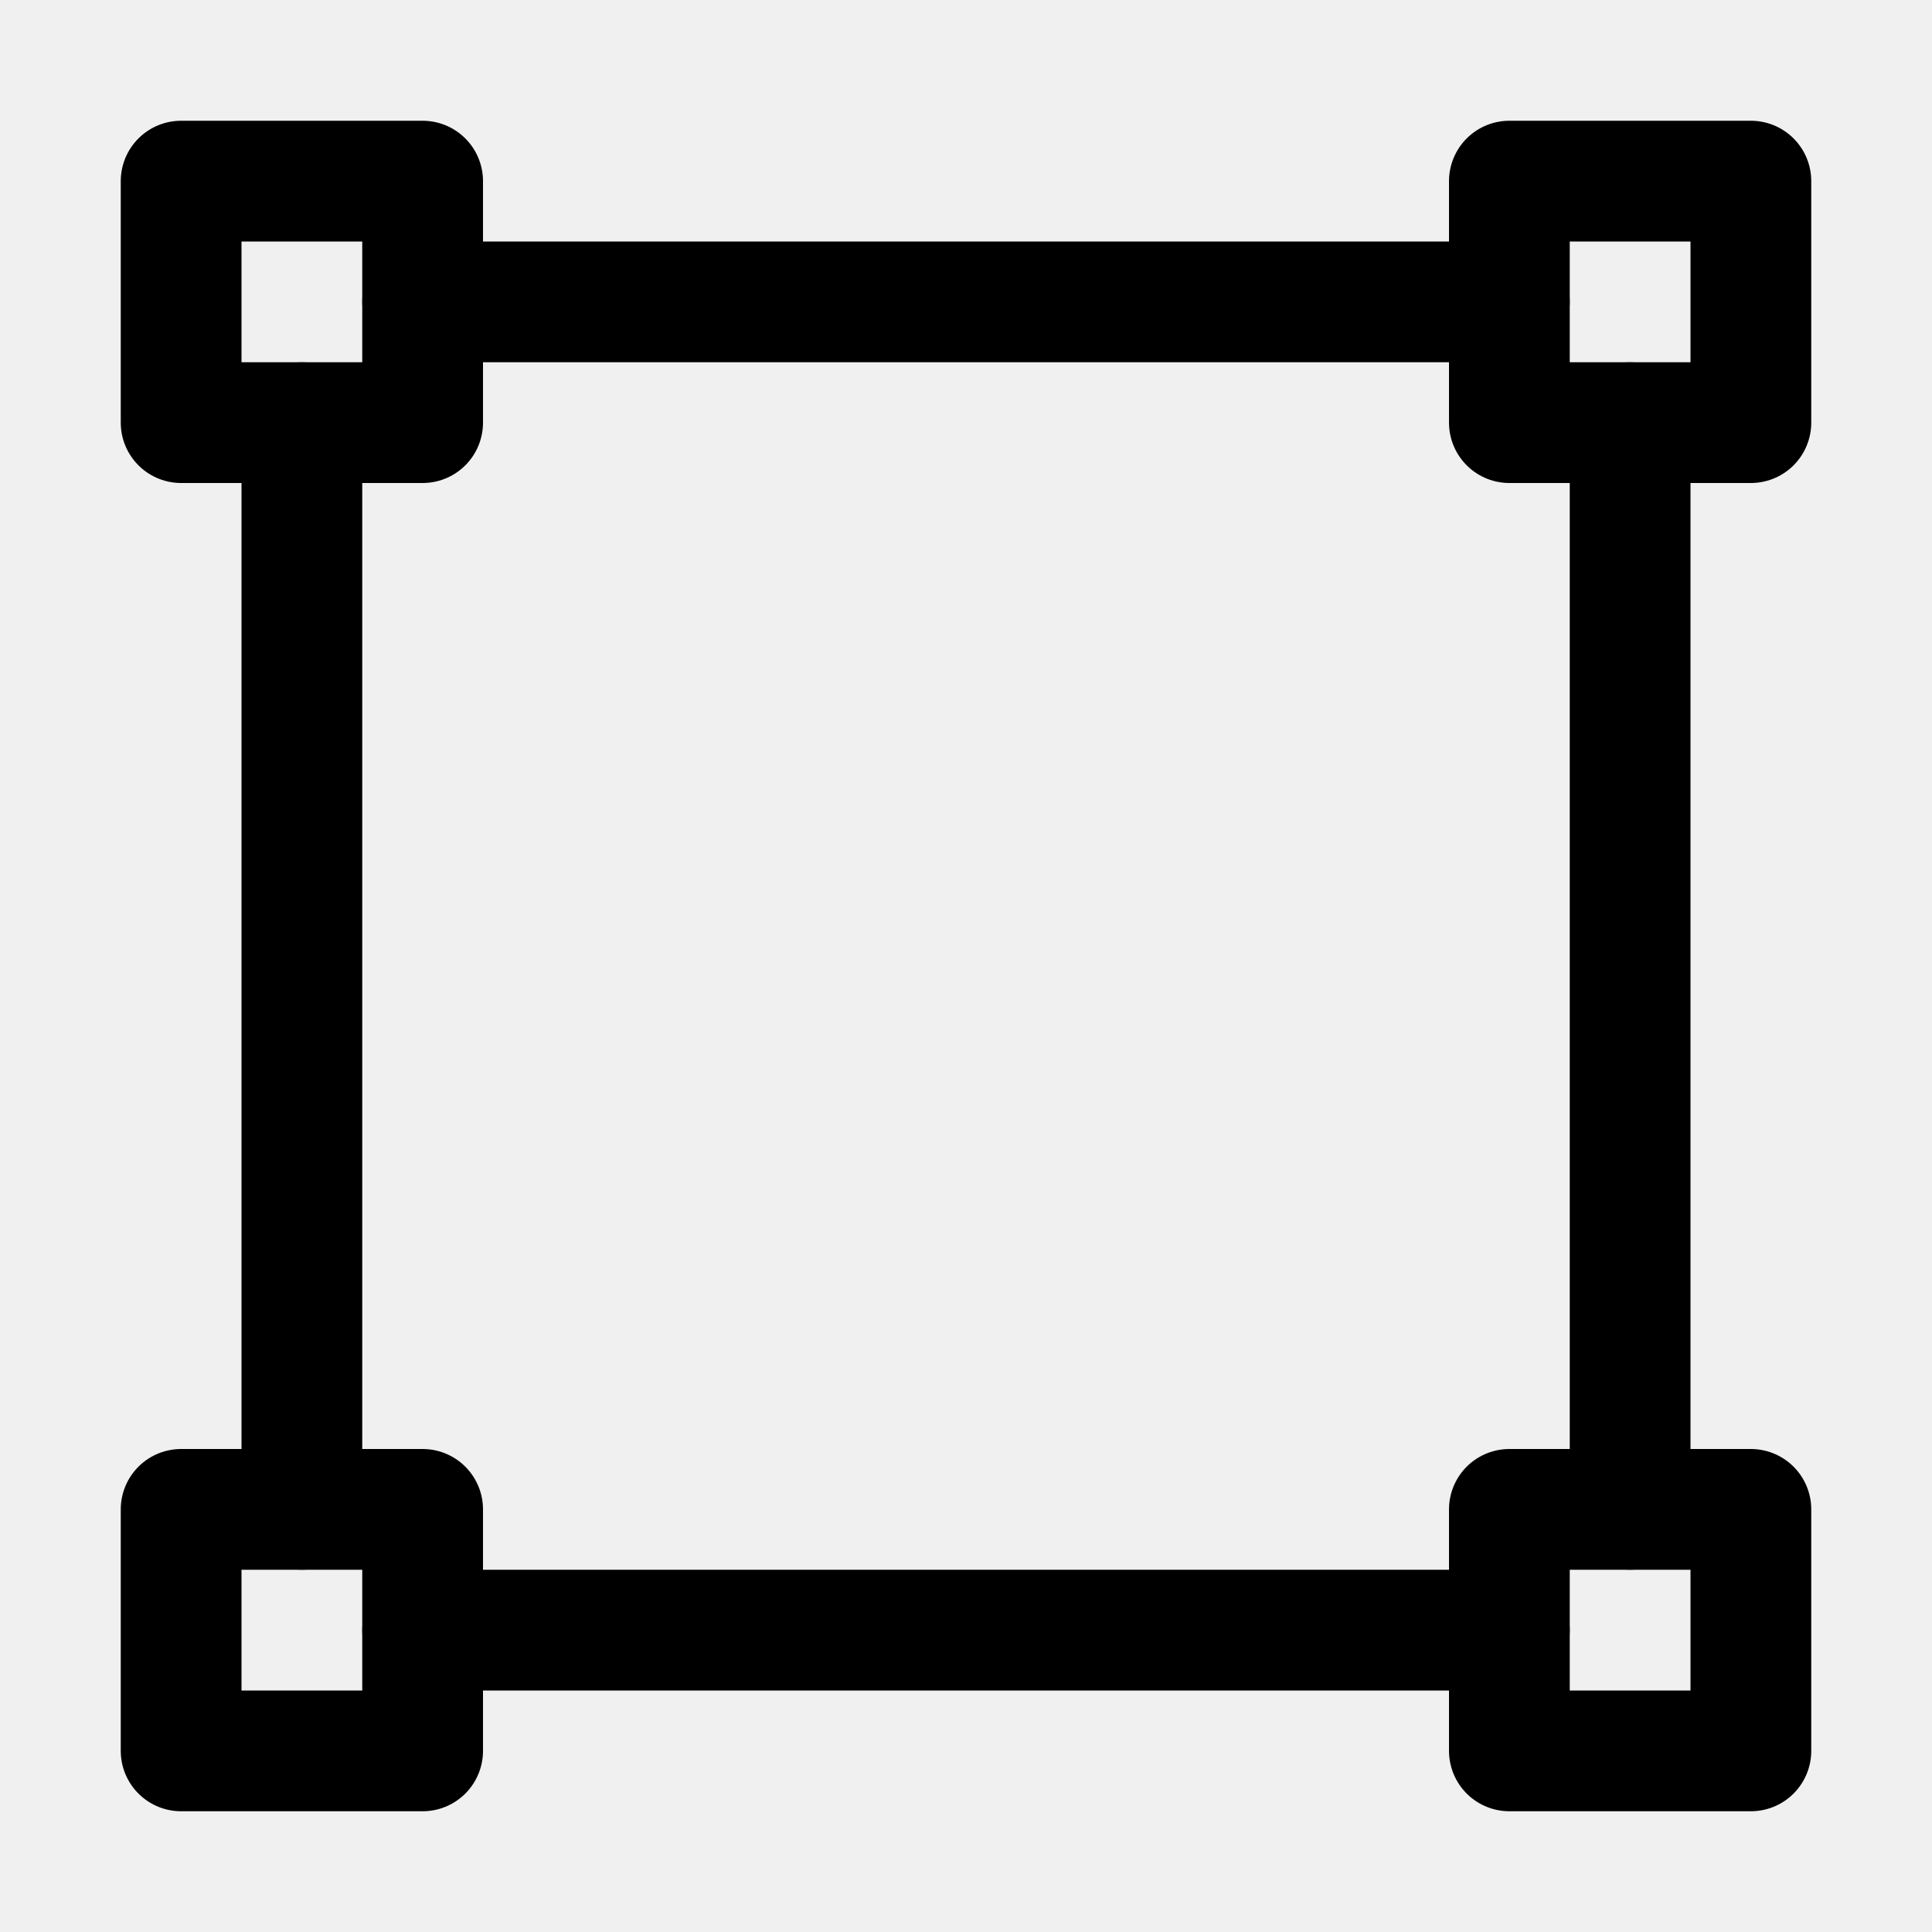
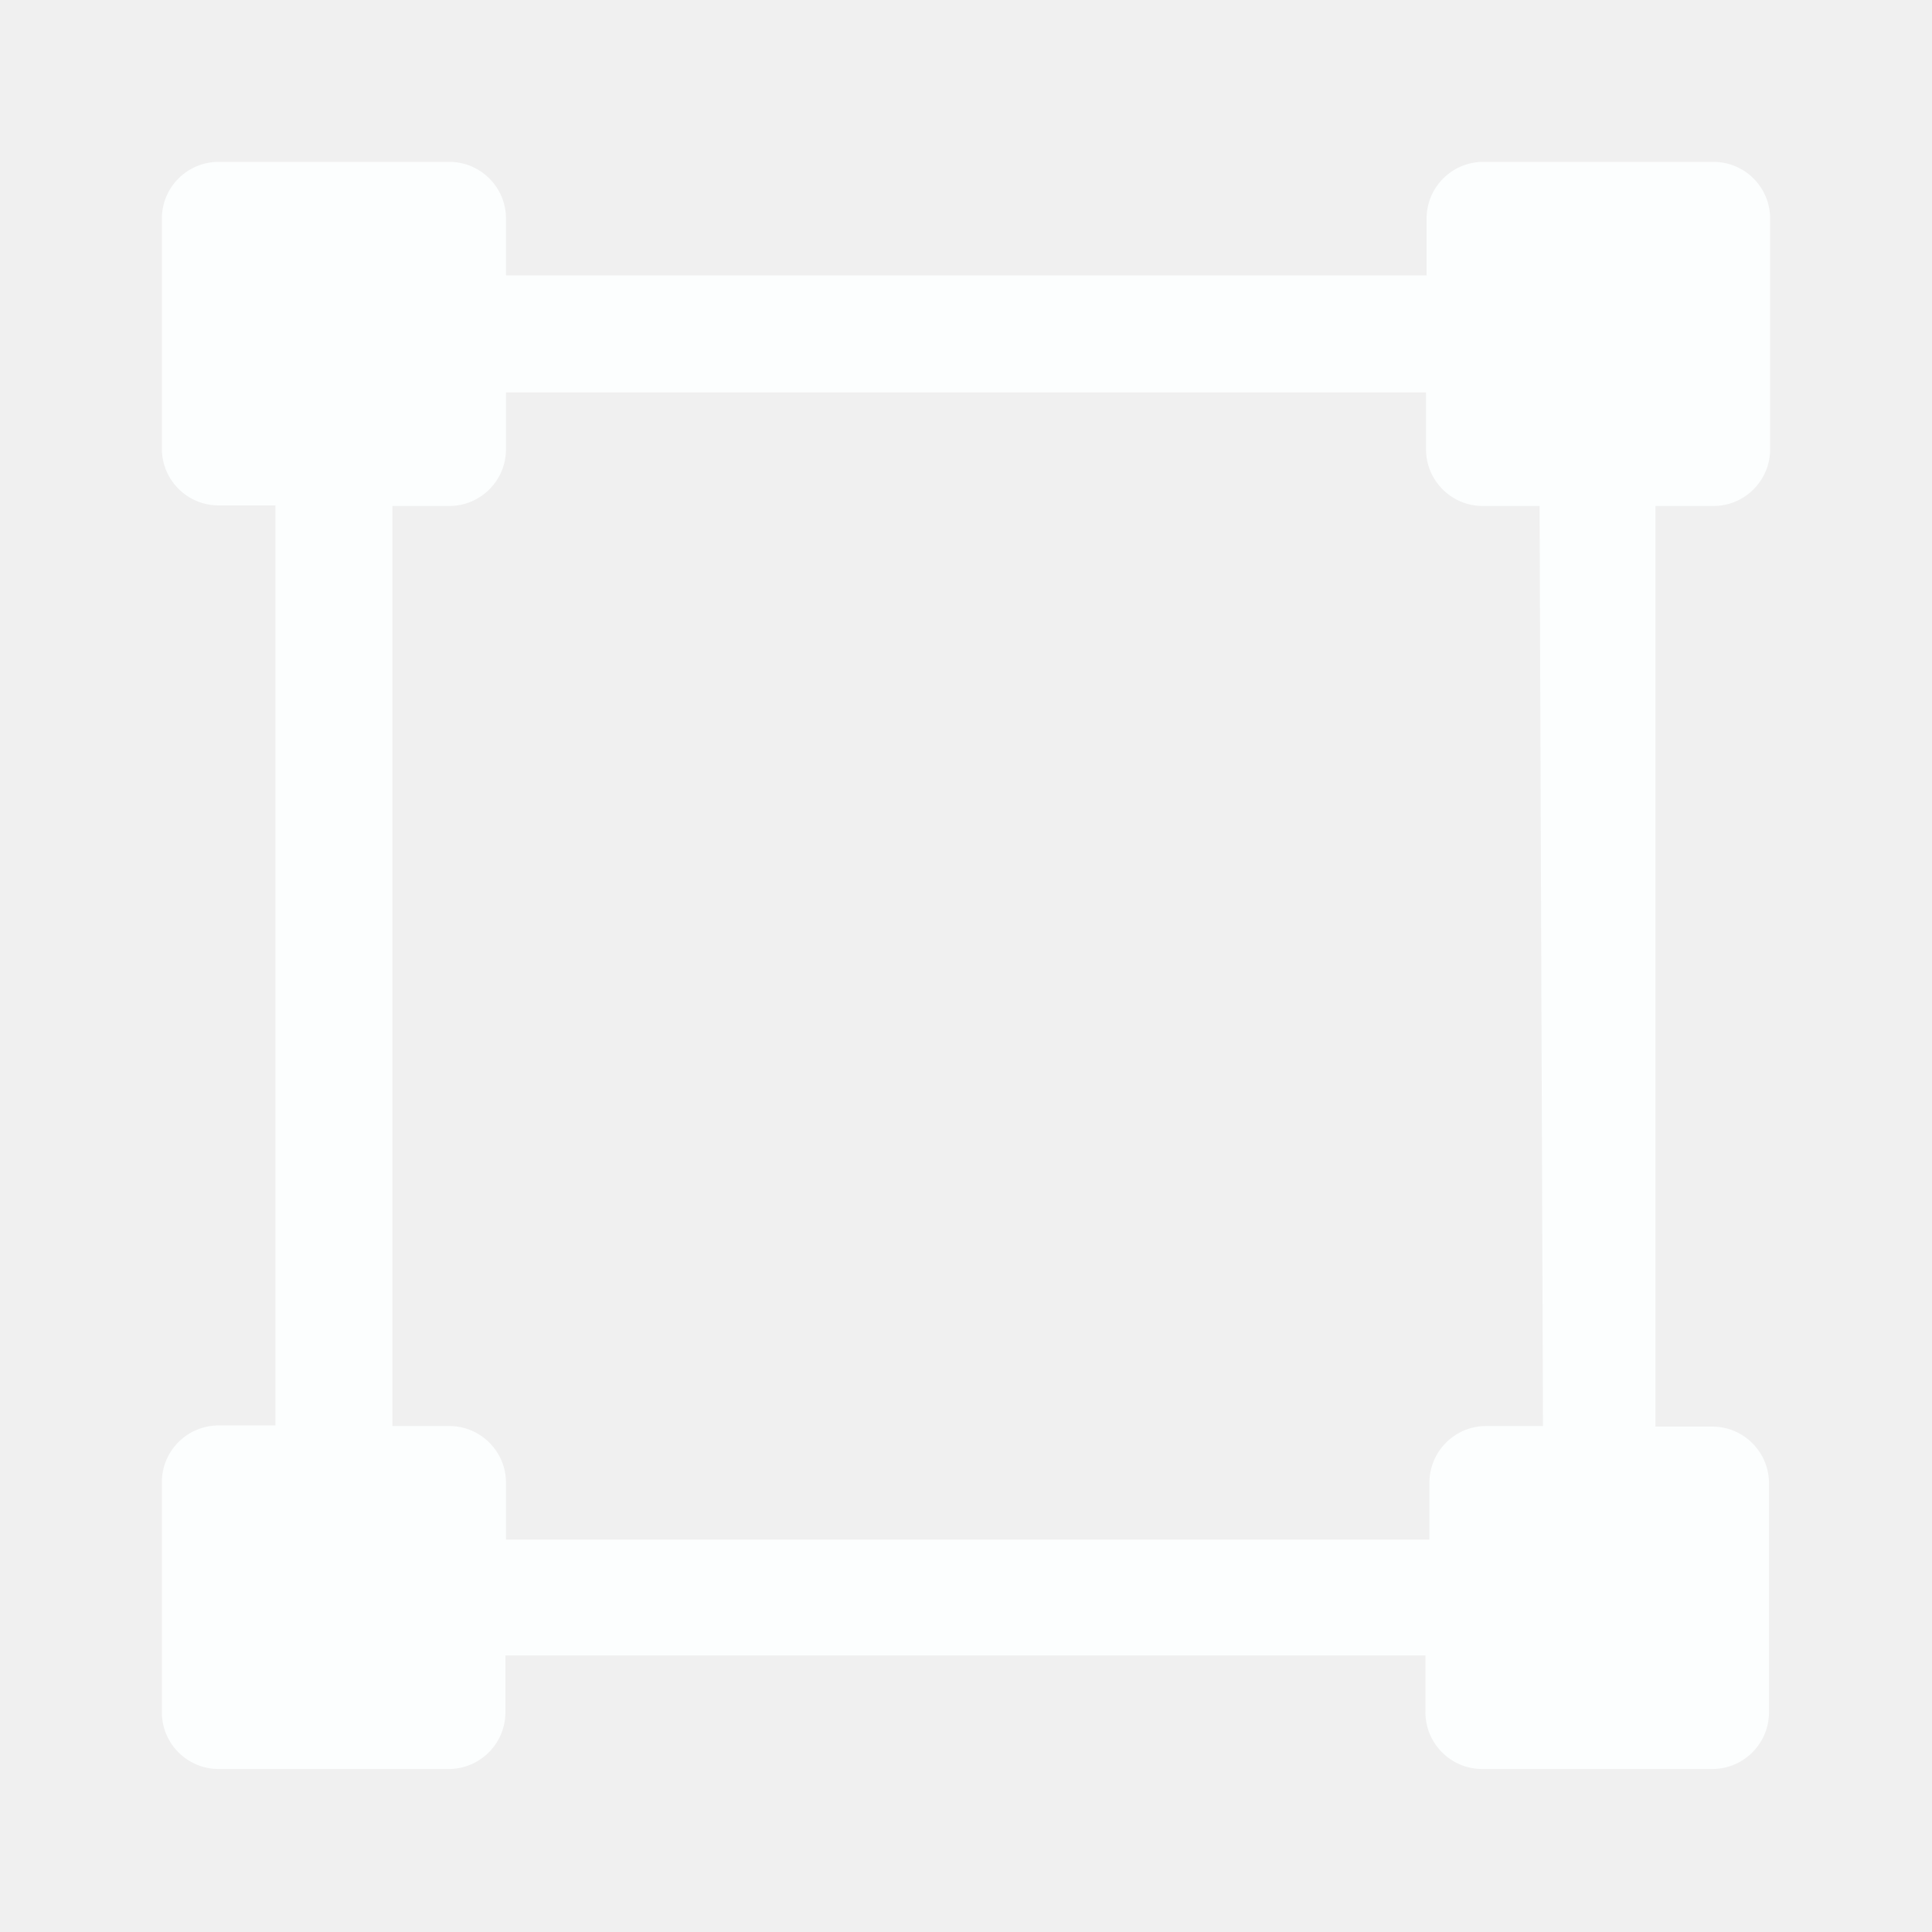
- <svg xmlns="http://www.w3.org/2000/svg" version="1.1" id="Icons" x="0px" y="0px" viewBox="0 0 32 32" style="enable-background:new 0 0 32 32;" xml:space="preserve" fill="#fff">
-   <style type="text/css">
- 	.st0{fill:none;stroke:#000000;stroke-width:2;stroke-linecap:round;stroke-linejoin:round;stroke-miterlimit:10;}
- 	.st1{fill:none;stroke:#000000;stroke-width:2;stroke-linecap:round;stroke-linejoin:round;}
- 	.st2{fill:none;stroke:#000000;stroke-width:2;stroke-linecap:round;stroke-linejoin:round;stroke-dasharray:6,6;}
- 	.st3{fill:none;stroke:#000000;stroke-width:2;stroke-linecap:round;stroke-linejoin:round;stroke-dasharray:4,4;}
- 	.st4{fill:none;stroke:#000000;stroke-width:2;stroke-linecap:round;}
- 	.st5{fill:none;stroke:#000000;stroke-width:2;stroke-linecap:round;stroke-dasharray:3.108,3.108;}
- 	
- 		.st6{fill:none;stroke:#000000;stroke-width:2;stroke-linecap:round;stroke-linejoin:round;stroke-miterlimit:10;stroke-dasharray:4,3;}
- </style>
-   <rect x="3" y="3" class="st0" width="4" height="4" />
-   <rect x="25" y="3" class="st0" width="4" height="4" />
-   <rect x="3" y="25" class="st0" width="4" height="4" />
-   <rect x="25" y="25" class="st0" width="4" height="4" />
-   <line class="st0" x1="5" y1="7" x2="5" y2="25" />
-   <line class="st0" x1="27" y1="7" x2="27" y2="25" />
-   <line class="st0" x1="7" y1="5" x2="25" y2="5" />
-   <line class="st0" x1="7" y1="27" x2="25" y2="27" />
+ <svg xmlns="http://www.w3.org/2000/svg" viewBox="0 0 34.02 34.02">
+   <defs>
+     <style>.cls-1{fill:#fcfefe;}.cls-2{fill:none;}</style>
+   </defs>
+   <path class="cls-1" d="M30.17,8.91a1,1,0,0,0,1-1V3.85a1,1,0,0,0-1-1H26.12a1,1,0,0,0-1,1v1H8.91v-1a1,1,0,0,0-1-1H3.85a1,1,0,0,0-1,1V7.9a1,1,0,0,0,1,1h1v16.2h-1a1,1,0,0,0-1,1v4.05a1,1,0,0,0,1,1H7.9a1,1,0,0,0,1-1v-1h16.2v1a1,1,0,0,0,1,1h4.05a1,1,0,0,0,1-1V26.12a1,1,0,0,0-1-1h-1V8.91Zm-3,16.2h-1a1,1,0,0,0-1,1v1H8.91v-1a1,1,0,0,0-1-1h-1V8.91h1a1,1,0,0,0,1-1v-1h16.2v1a1,1,0,0,0,1,1h1Z" />
+   <rect class="cls-2" x="2.83" y="2.83" width="28.35" height="28.35" />
</svg>
